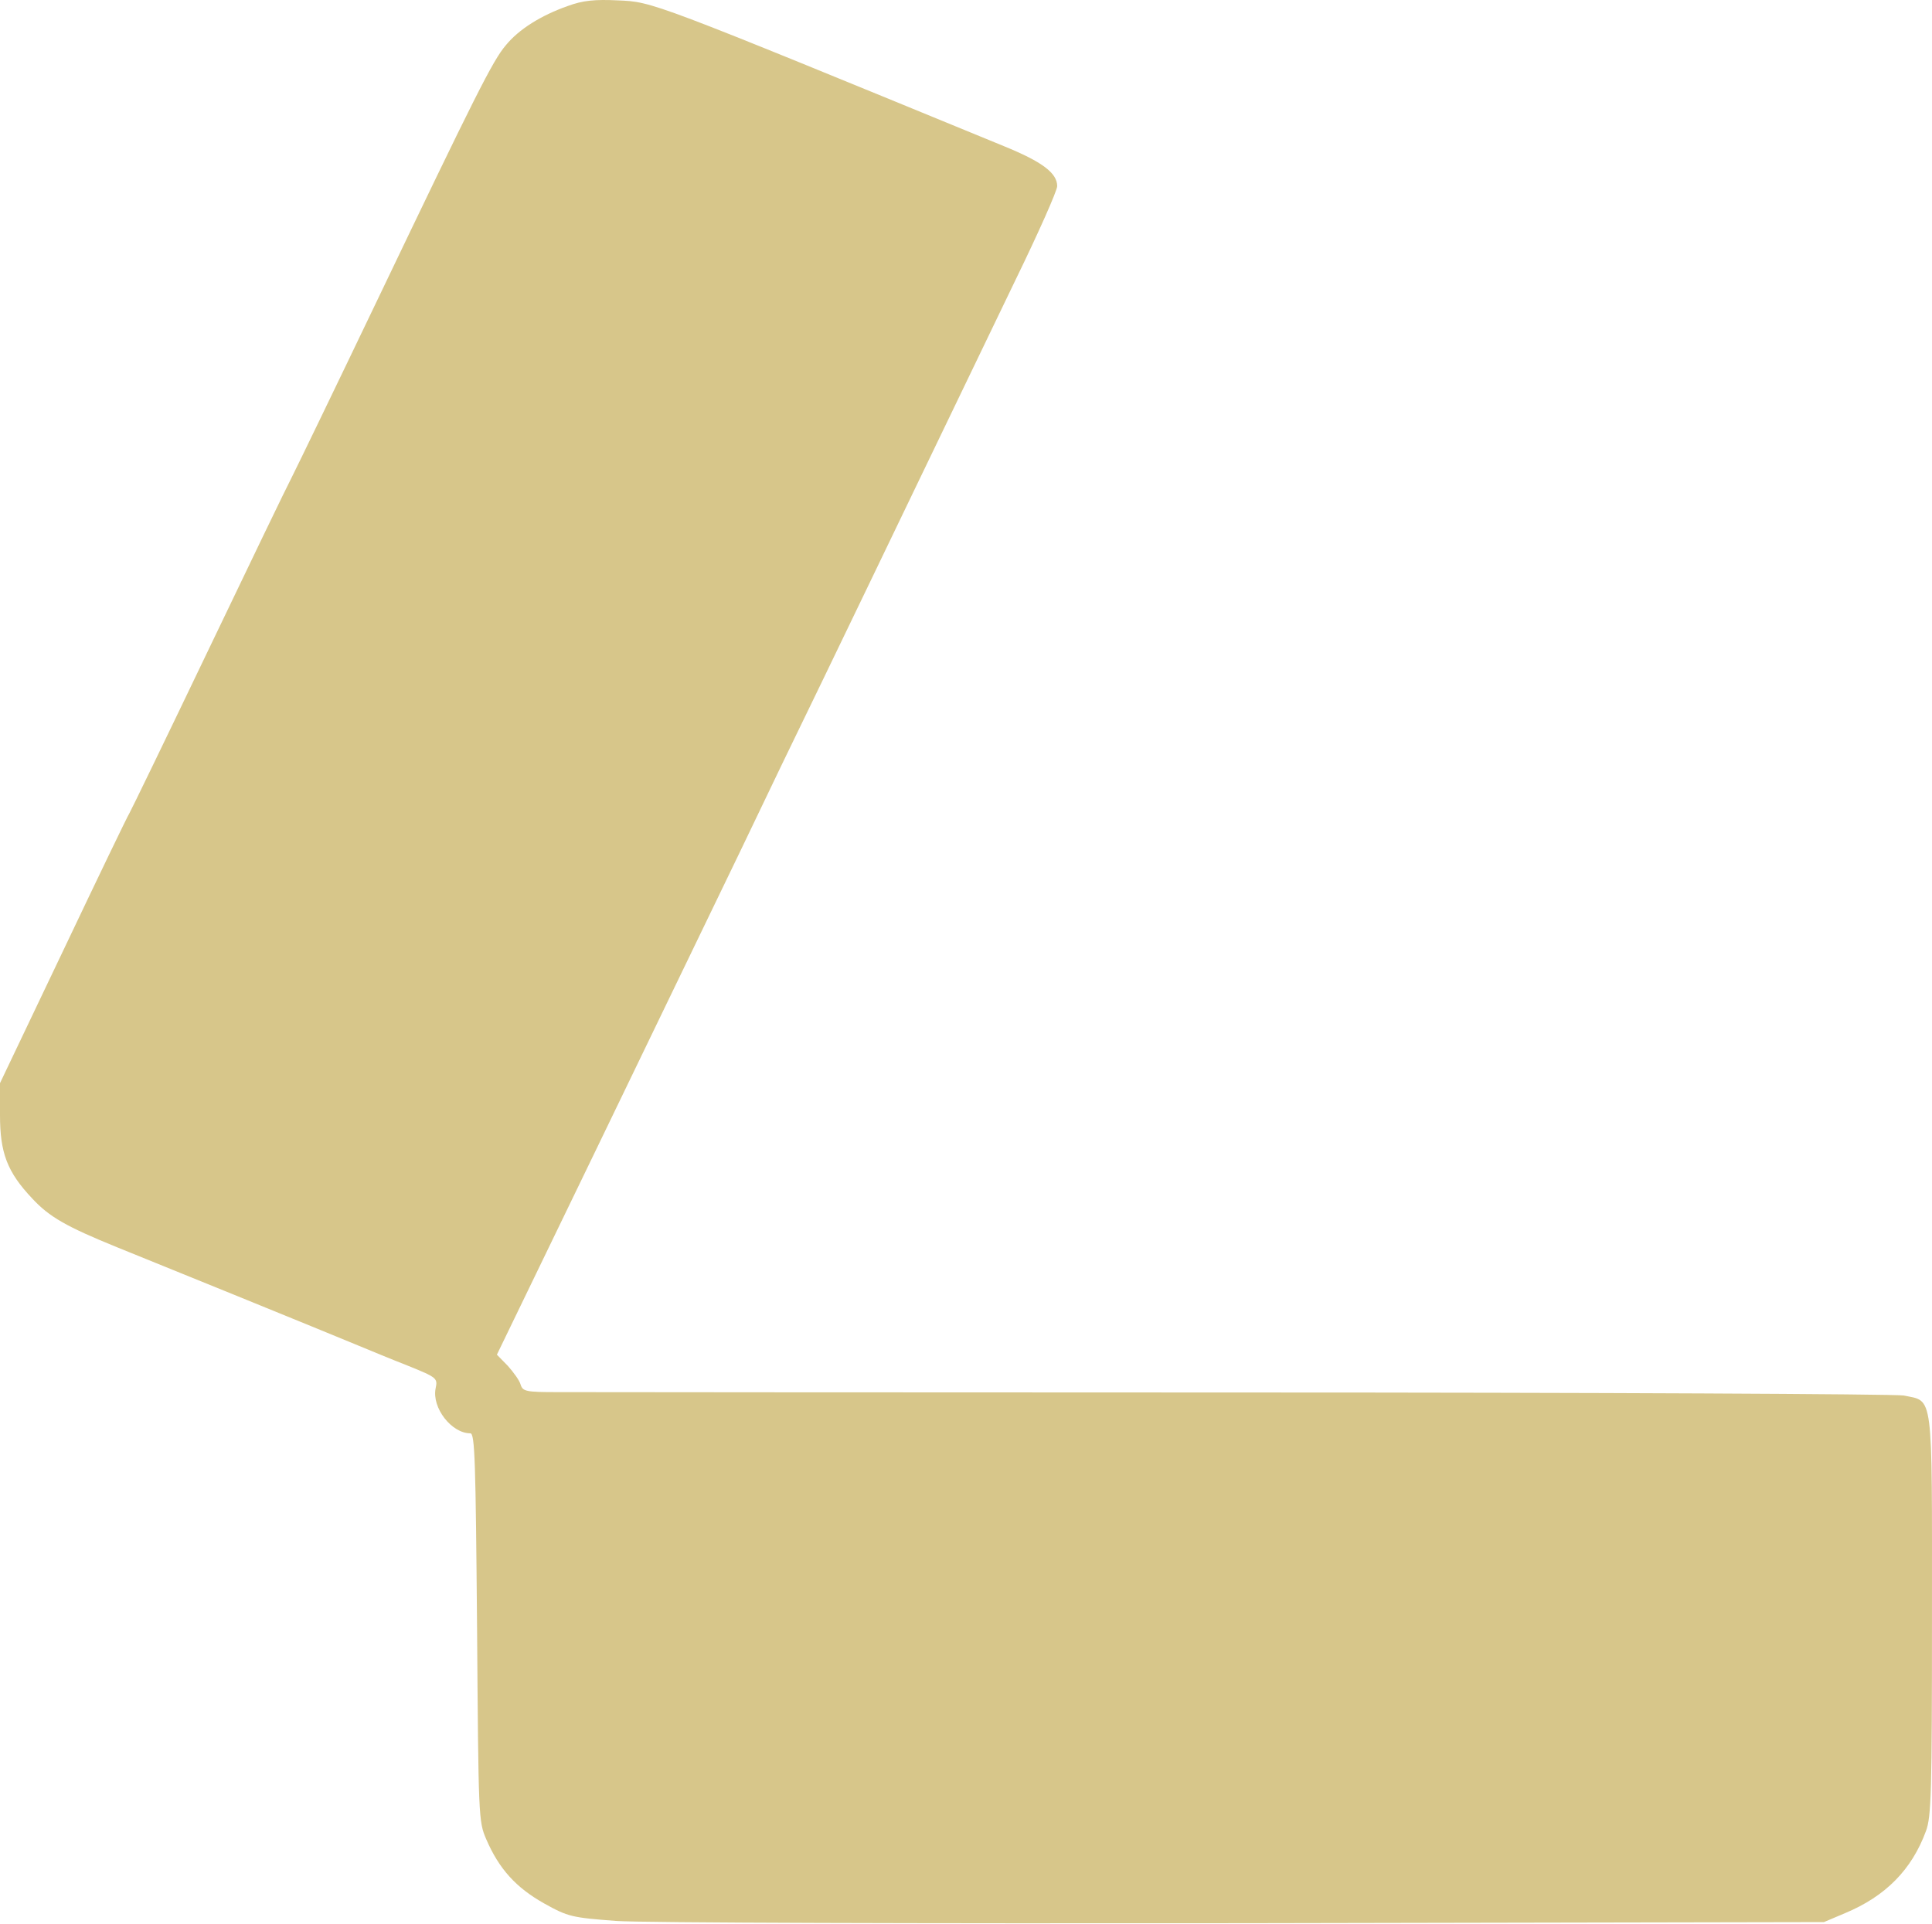
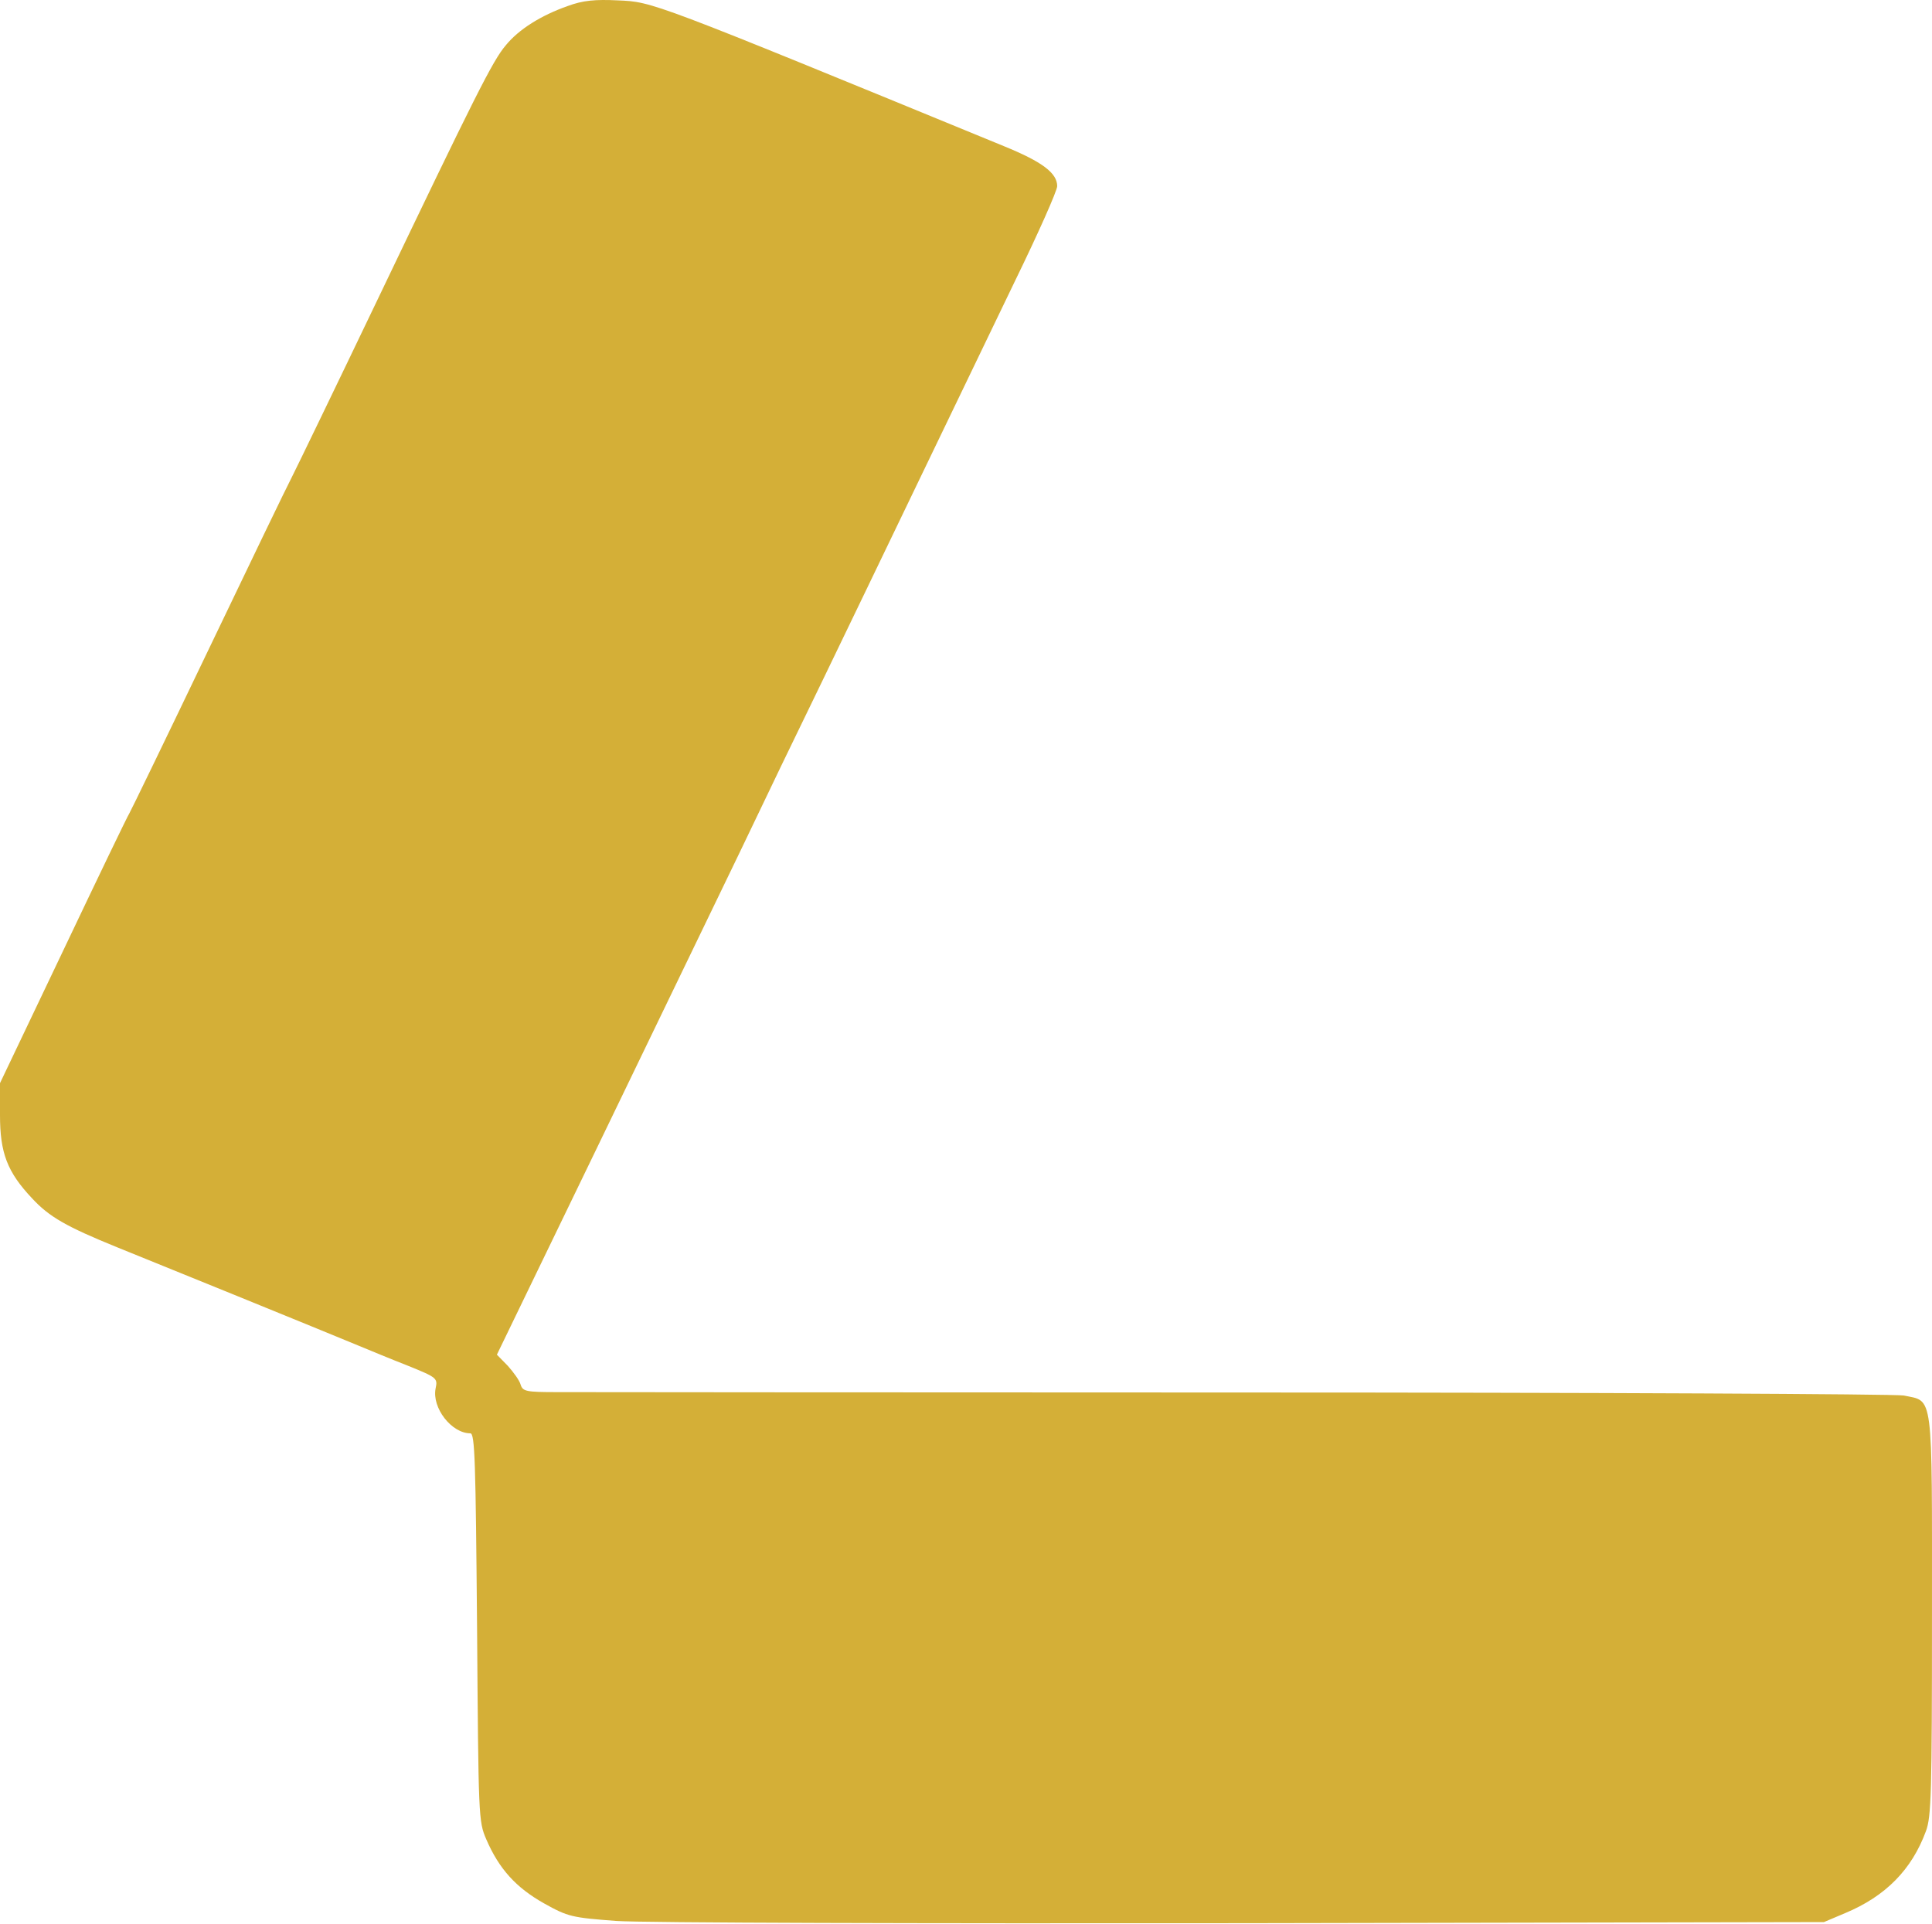
<svg xmlns="http://www.w3.org/2000/svg" width="687" height="684" viewBox="0 0 687 684" fill="none">
-   <path d="M201.879 2.137C192.434 5.467 184.5 10.395 179.84 16.123C175.18 21.584 169.009 33.971 134.124 106.829C119.389 137.597 105.788 165.702 103.899 169.431C102.01 173.027 88.409 201.265 73.674 232.033C58.939 262.801 46.471 288.508 45.968 289.307C45.464 289.973 34.885 311.951 22.543 337.924L0 385.208V396.53C0 409.983 2.519 416.776 11.46 426.233C17.505 432.759 23.55 436.222 41.56 443.548C54.153 448.61 115.359 473.517 127.198 478.446C131.354 480.177 139.414 483.507 145.207 485.771C155.408 489.9 155.66 490.167 154.904 493.763C153.519 500.689 160.571 509.747 167.246 509.747C168.883 509.747 169.135 519.869 169.639 578.609C170.143 646.405 170.143 647.737 172.913 654.131C177.447 664.653 183.492 671.313 193.441 676.907C202.005 681.702 203.39 681.969 219.133 683.168C228.326 683.834 328.321 684.1 442.169 683.967L648.582 683.567L656.138 680.37C670.495 674.377 679.815 664.92 684.852 651.201C686.741 646.139 686.993 637.748 686.993 574.48C686.993 493.896 687.623 498.558 676.918 496.294C673.77 495.761 567.604 495.228 440.784 495.228C313.964 495.228 204.776 495.095 198.101 495.095C187.018 495.095 185.885 494.829 185.129 492.431C184.751 490.966 182.61 488.036 180.595 485.771L176.691 481.775L212.332 408.118C231.852 367.76 254.647 320.475 262.959 303.293C271.145 286.111 284.62 258.14 292.806 241.357C300.992 224.441 316.231 192.74 326.81 170.763C337.389 148.786 352.753 116.952 360.939 99.903C369.251 82.854 375.926 67.803 375.926 66.204C375.926 61.542 370.636 57.547 356.909 51.952C231.097 0.272 232.104 0.672 219.762 0.139C211.576 -0.26 207.294 0.139 201.879 2.137Z" fill="#D7C68A" />
+   <path d="M201.879 2.137C192.434 5.467 184.5 10.395 179.84 16.123C175.18 21.584 169.009 33.971 134.124 106.829C119.389 137.597 105.788 165.702 103.899 169.431C102.01 173.027 88.409 201.265 73.674 232.033C58.939 262.801 46.471 288.508 45.968 289.307C45.464 289.973 34.885 311.951 22.543 337.924L0 385.208V396.53C0 409.983 2.519 416.776 11.46 426.233C17.505 432.759 23.55 436.222 41.56 443.548C54.153 448.61 115.359 473.517 127.198 478.446C131.354 480.177 139.414 483.507 145.207 485.771C155.408 489.9 155.66 490.167 154.904 493.763C153.519 500.689 160.571 509.747 167.246 509.747C168.883 509.747 169.135 519.869 169.639 578.609C170.143 646.405 170.143 647.737 172.913 654.131C177.447 664.653 183.492 671.313 193.441 676.907C202.005 681.702 203.39 681.969 219.133 683.168C228.326 683.834 328.321 684.1 442.169 683.967L648.582 683.567L656.138 680.37C670.495 674.377 679.815 664.92 684.852 651.201C686.741 646.139 686.993 637.748 686.993 574.48C686.993 493.896 687.623 498.558 676.918 496.294C673.77 495.761 567.604 495.228 440.784 495.228C313.964 495.228 204.776 495.095 198.101 495.095C187.018 495.095 185.885 494.829 185.129 492.431C184.751 490.966 182.61 488.036 180.595 485.771L176.691 481.775L212.332 408.118C231.852 367.76 254.647 320.475 262.959 303.293C271.145 286.111 284.62 258.14 292.806 241.357C300.992 224.441 316.231 192.74 326.81 170.763C337.389 148.786 352.753 116.952 360.939 99.903C369.251 82.854 375.926 67.803 375.926 66.204C375.926 61.542 370.636 57.547 356.909 51.952C231.097 0.272 232.104 0.672 219.762 0.139C211.576 -0.26 207.294 0.139 201.879 2.137Z" fill="#D4AF37" />
</svg>
